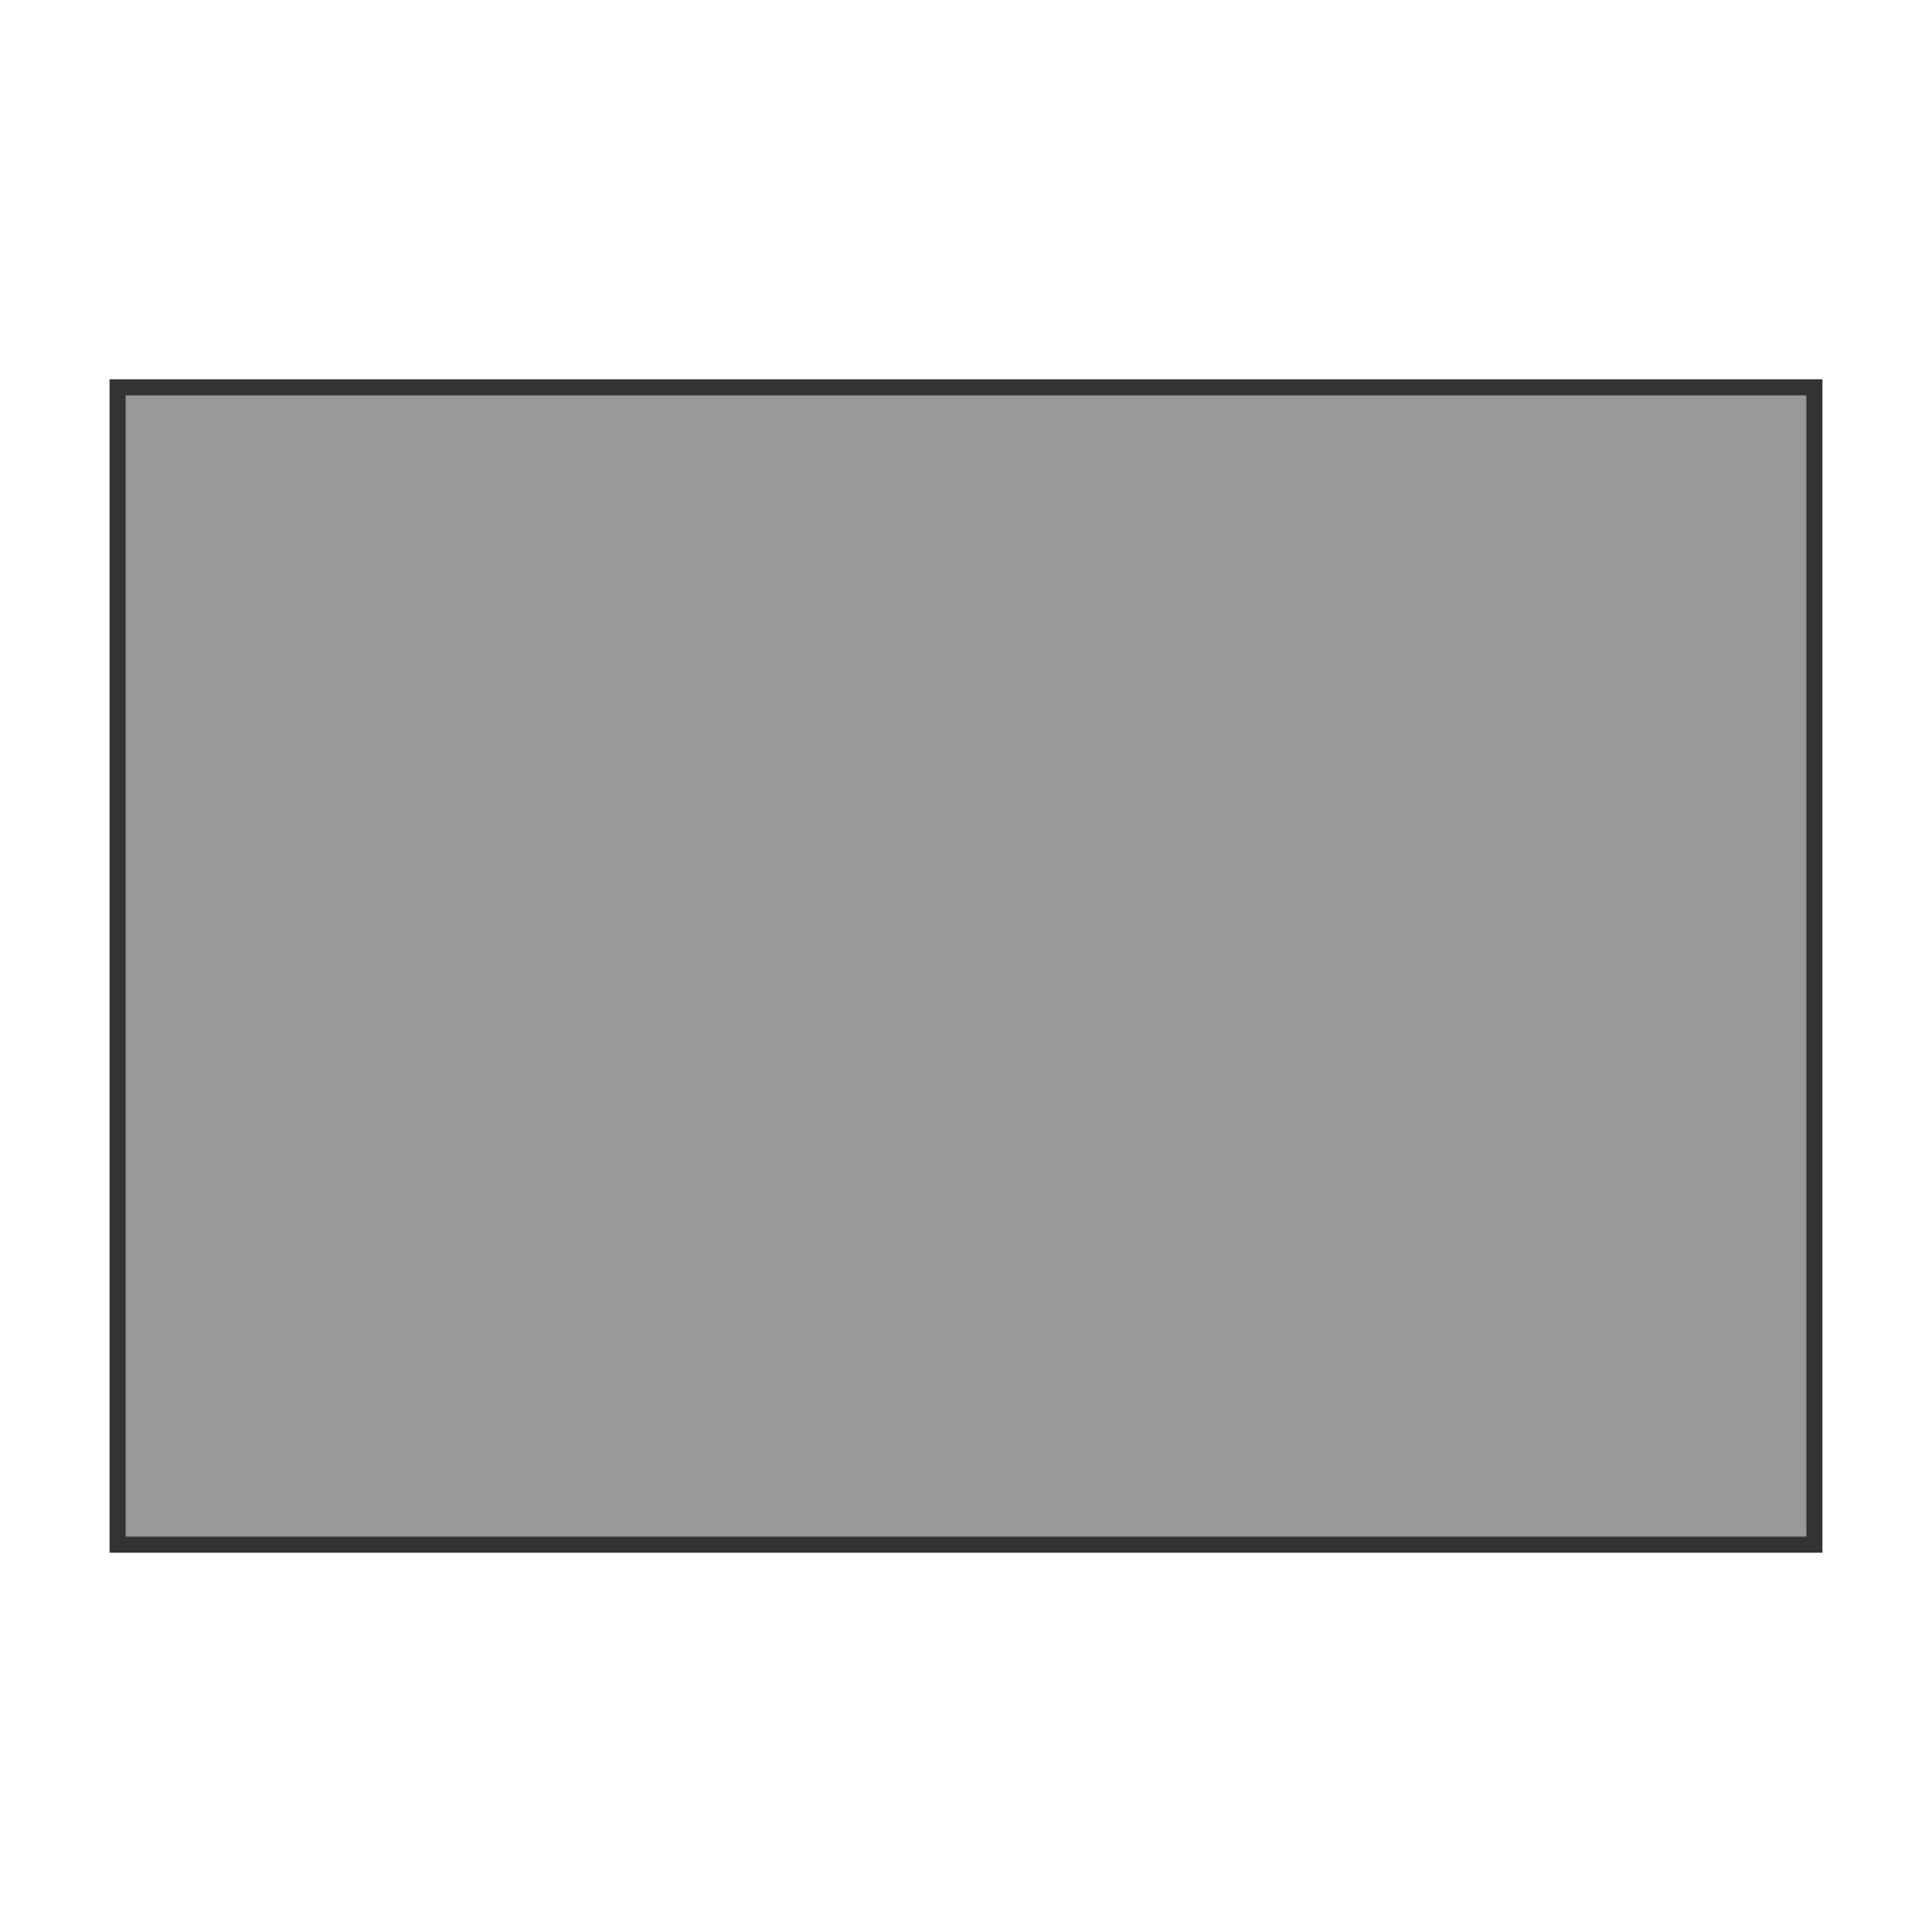
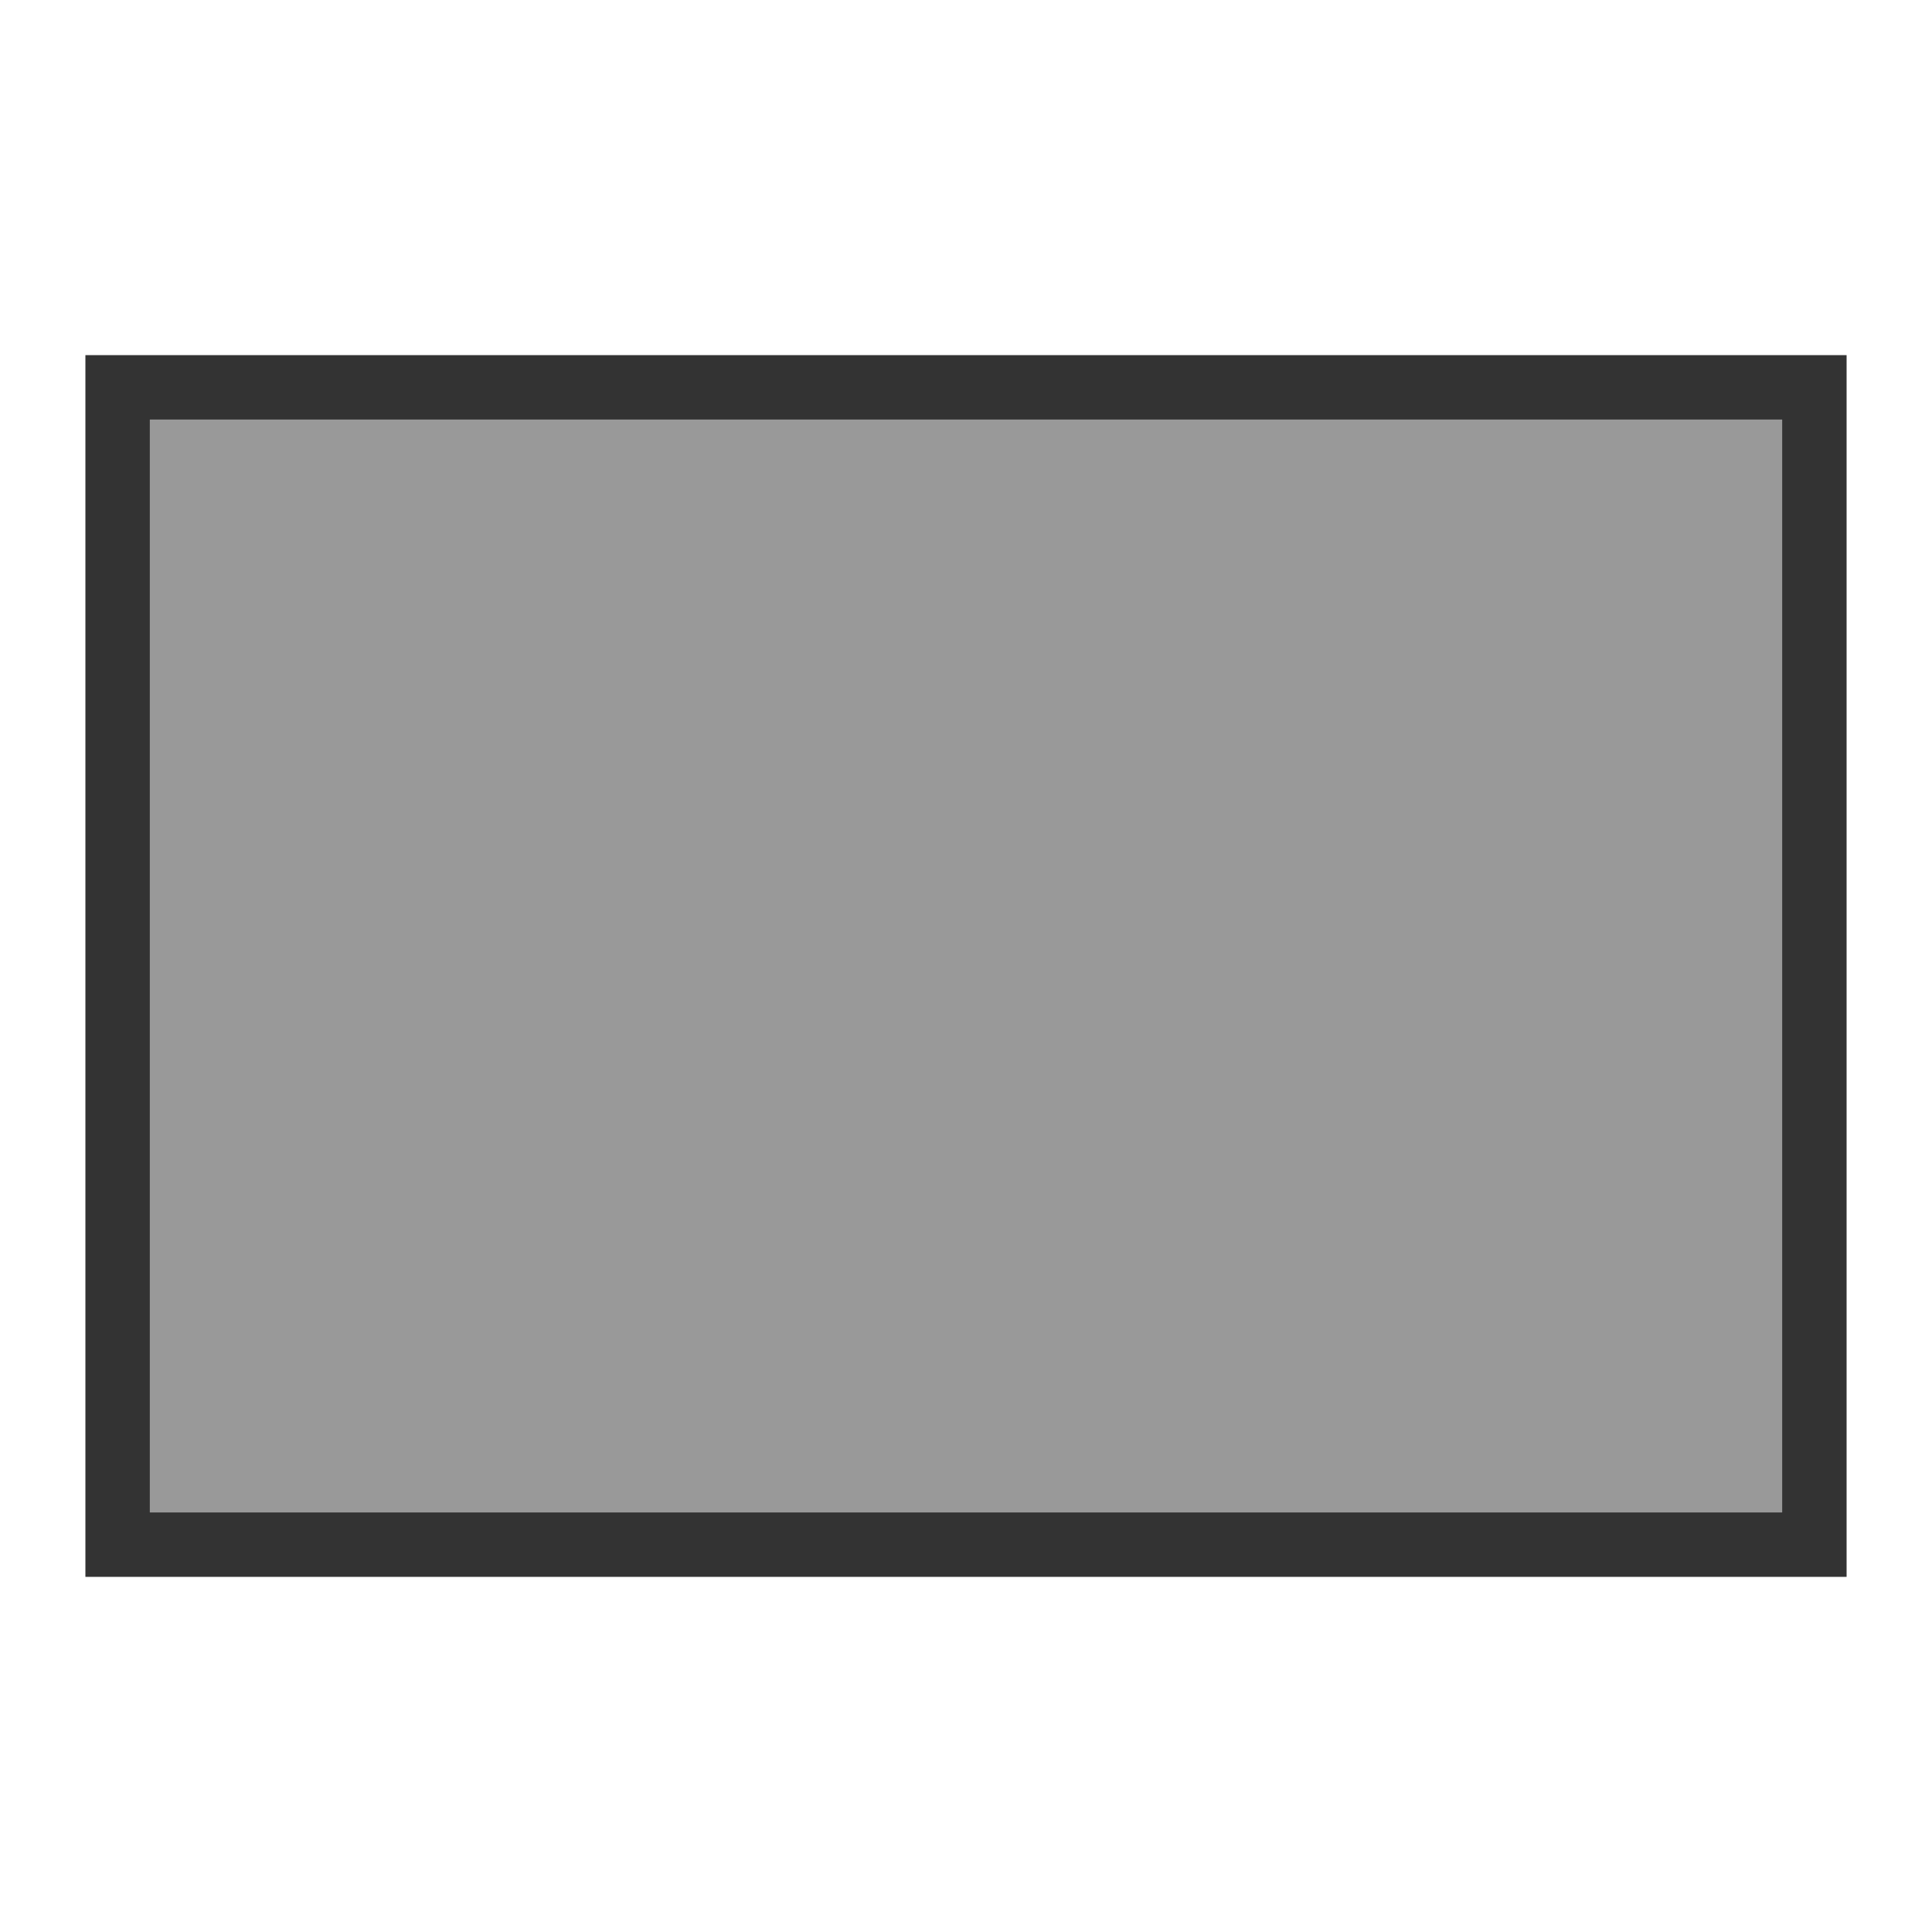
<svg xmlns="http://www.w3.org/2000/svg" id="svg13154" viewBox="0 0 300 300" version="1.1" width="300" height="300" xml:space="preserve">
  <defs id="defs67" />
  <g id="layer1" transform="translate(-20.06201,-408.5653)">
-     <rect id="rect12728-7" style="fill:#999999;stroke:#333333;stroke-width:2.5;stroke-dasharray:none" height="179.71" width="263.478" y="468.71" x="38.323" />
+     <rect id="rect12728-7" style="fill:#999999;stroke:#333333;stroke-width:10;stroke-dasharray:none" height="179.71" width="263.478" y="468.71" x="38.323" />
  </g>
</svg>
